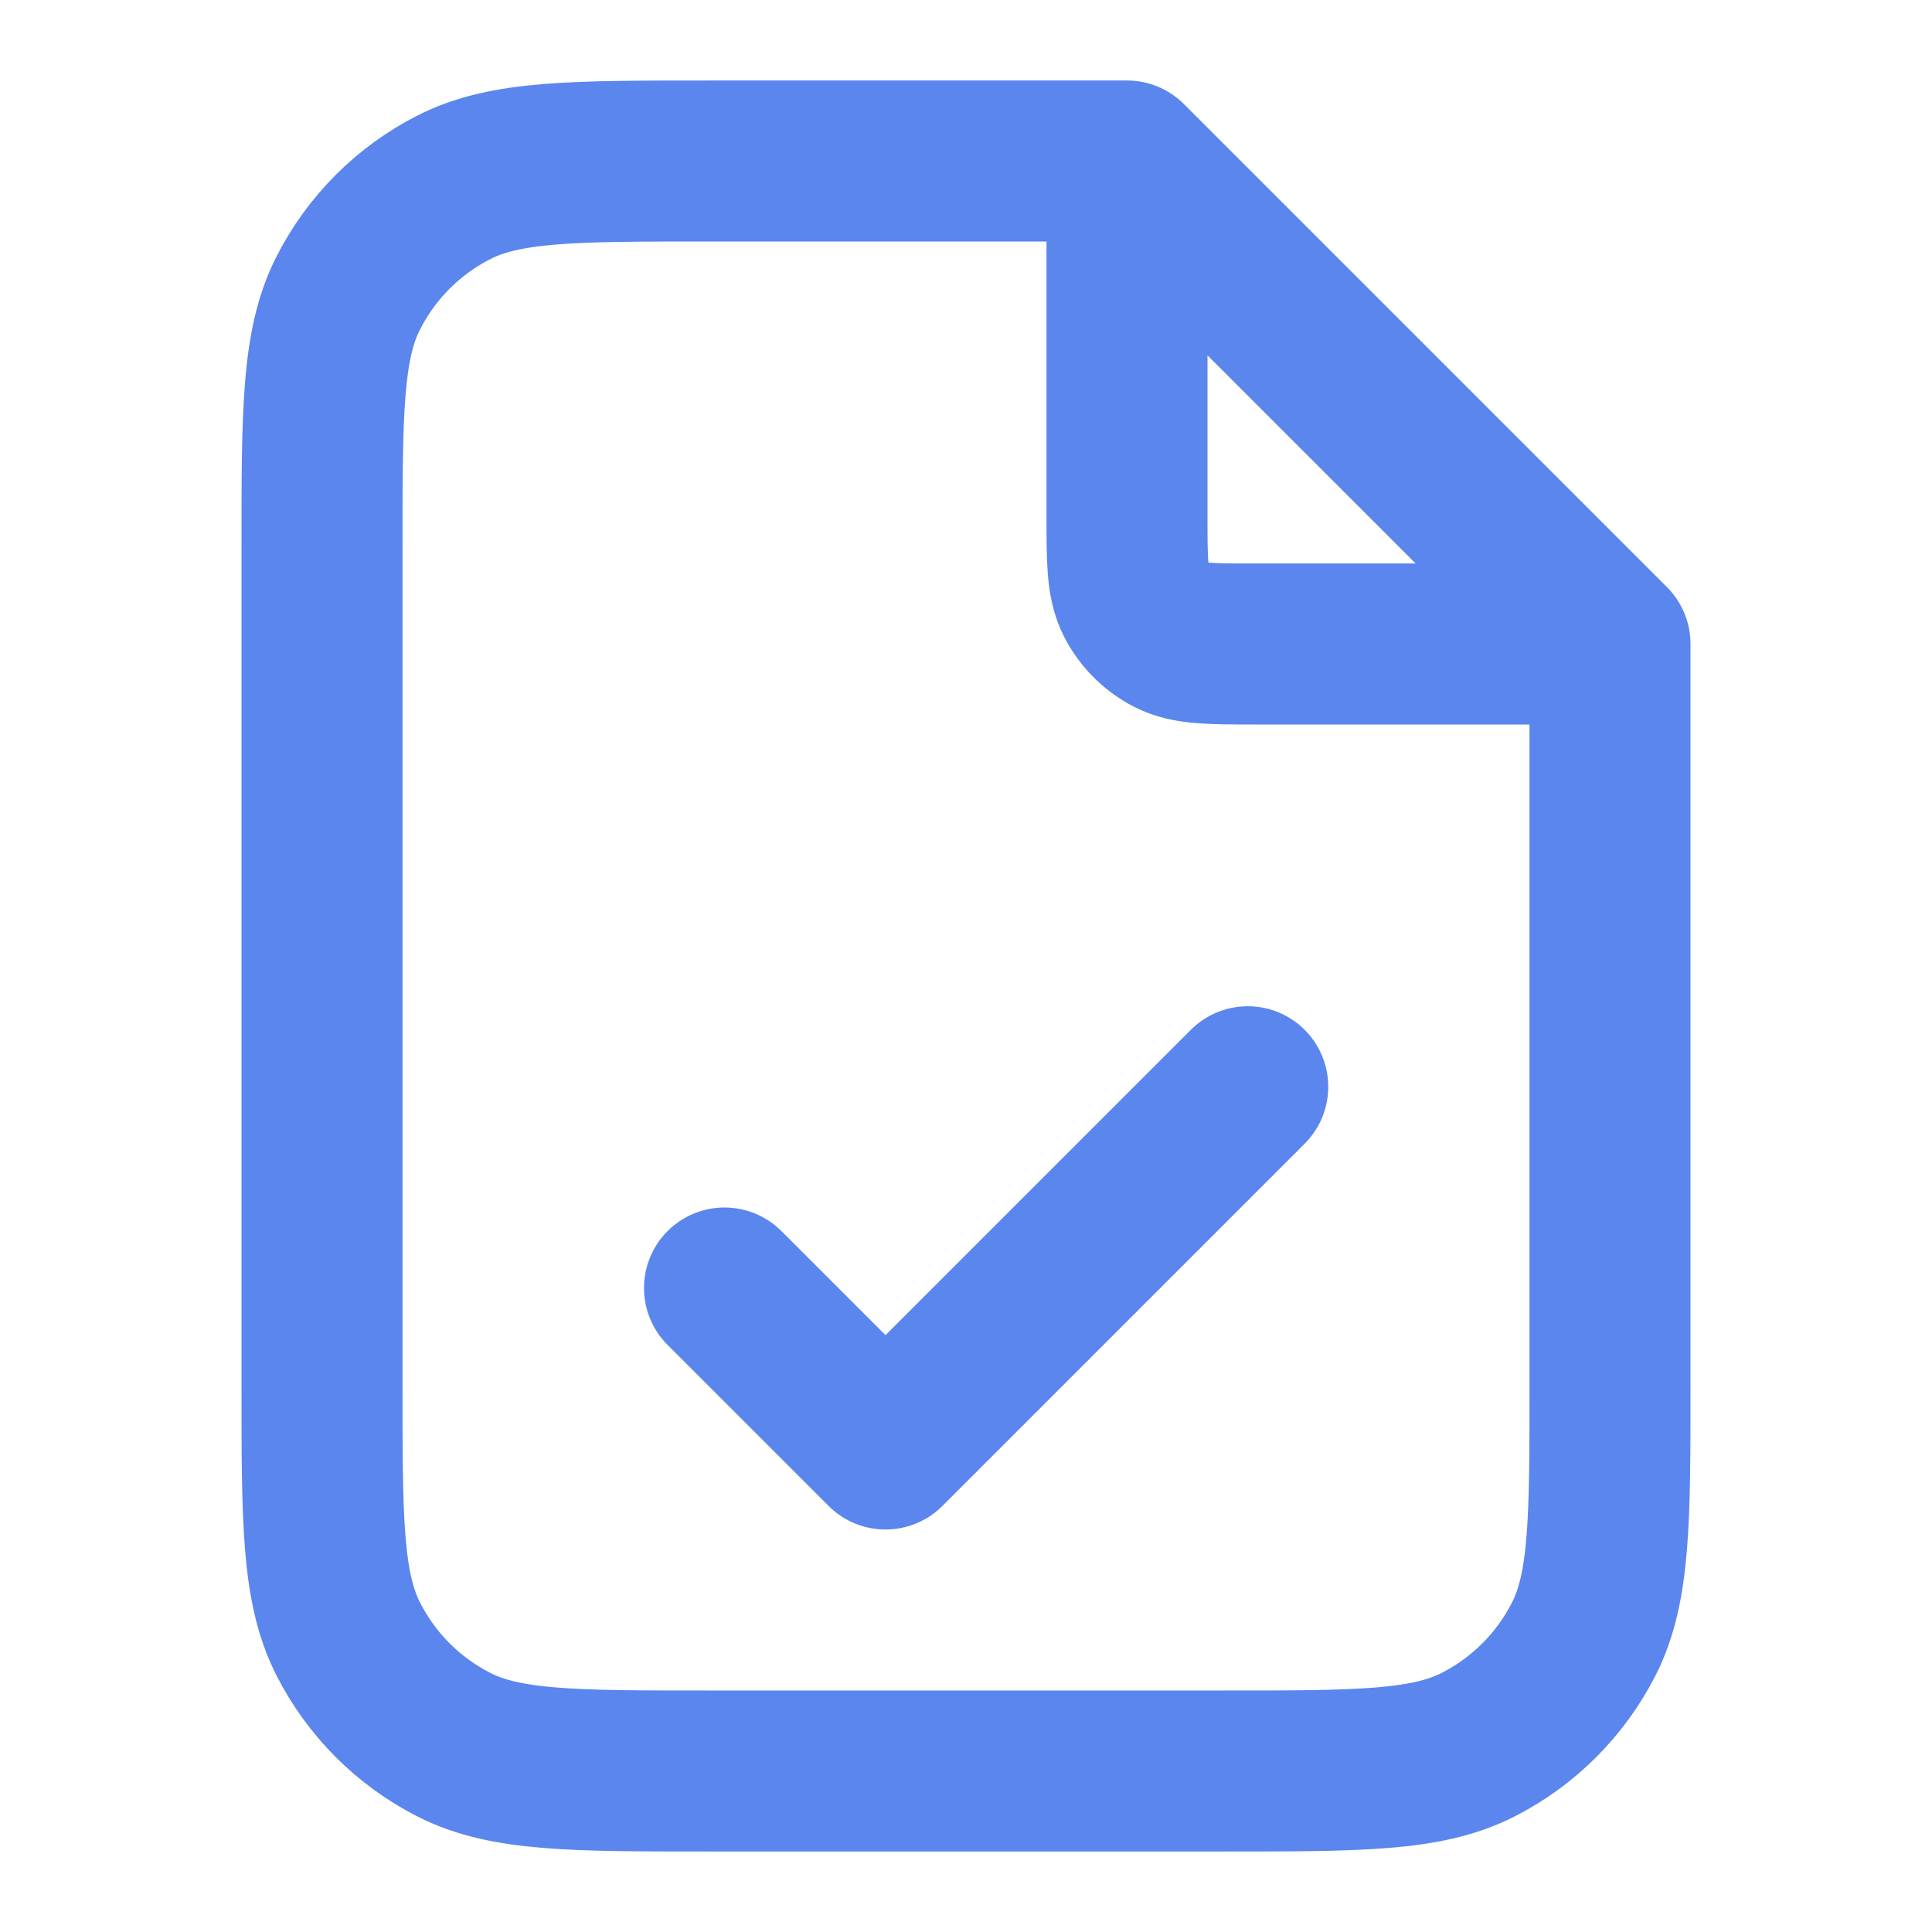
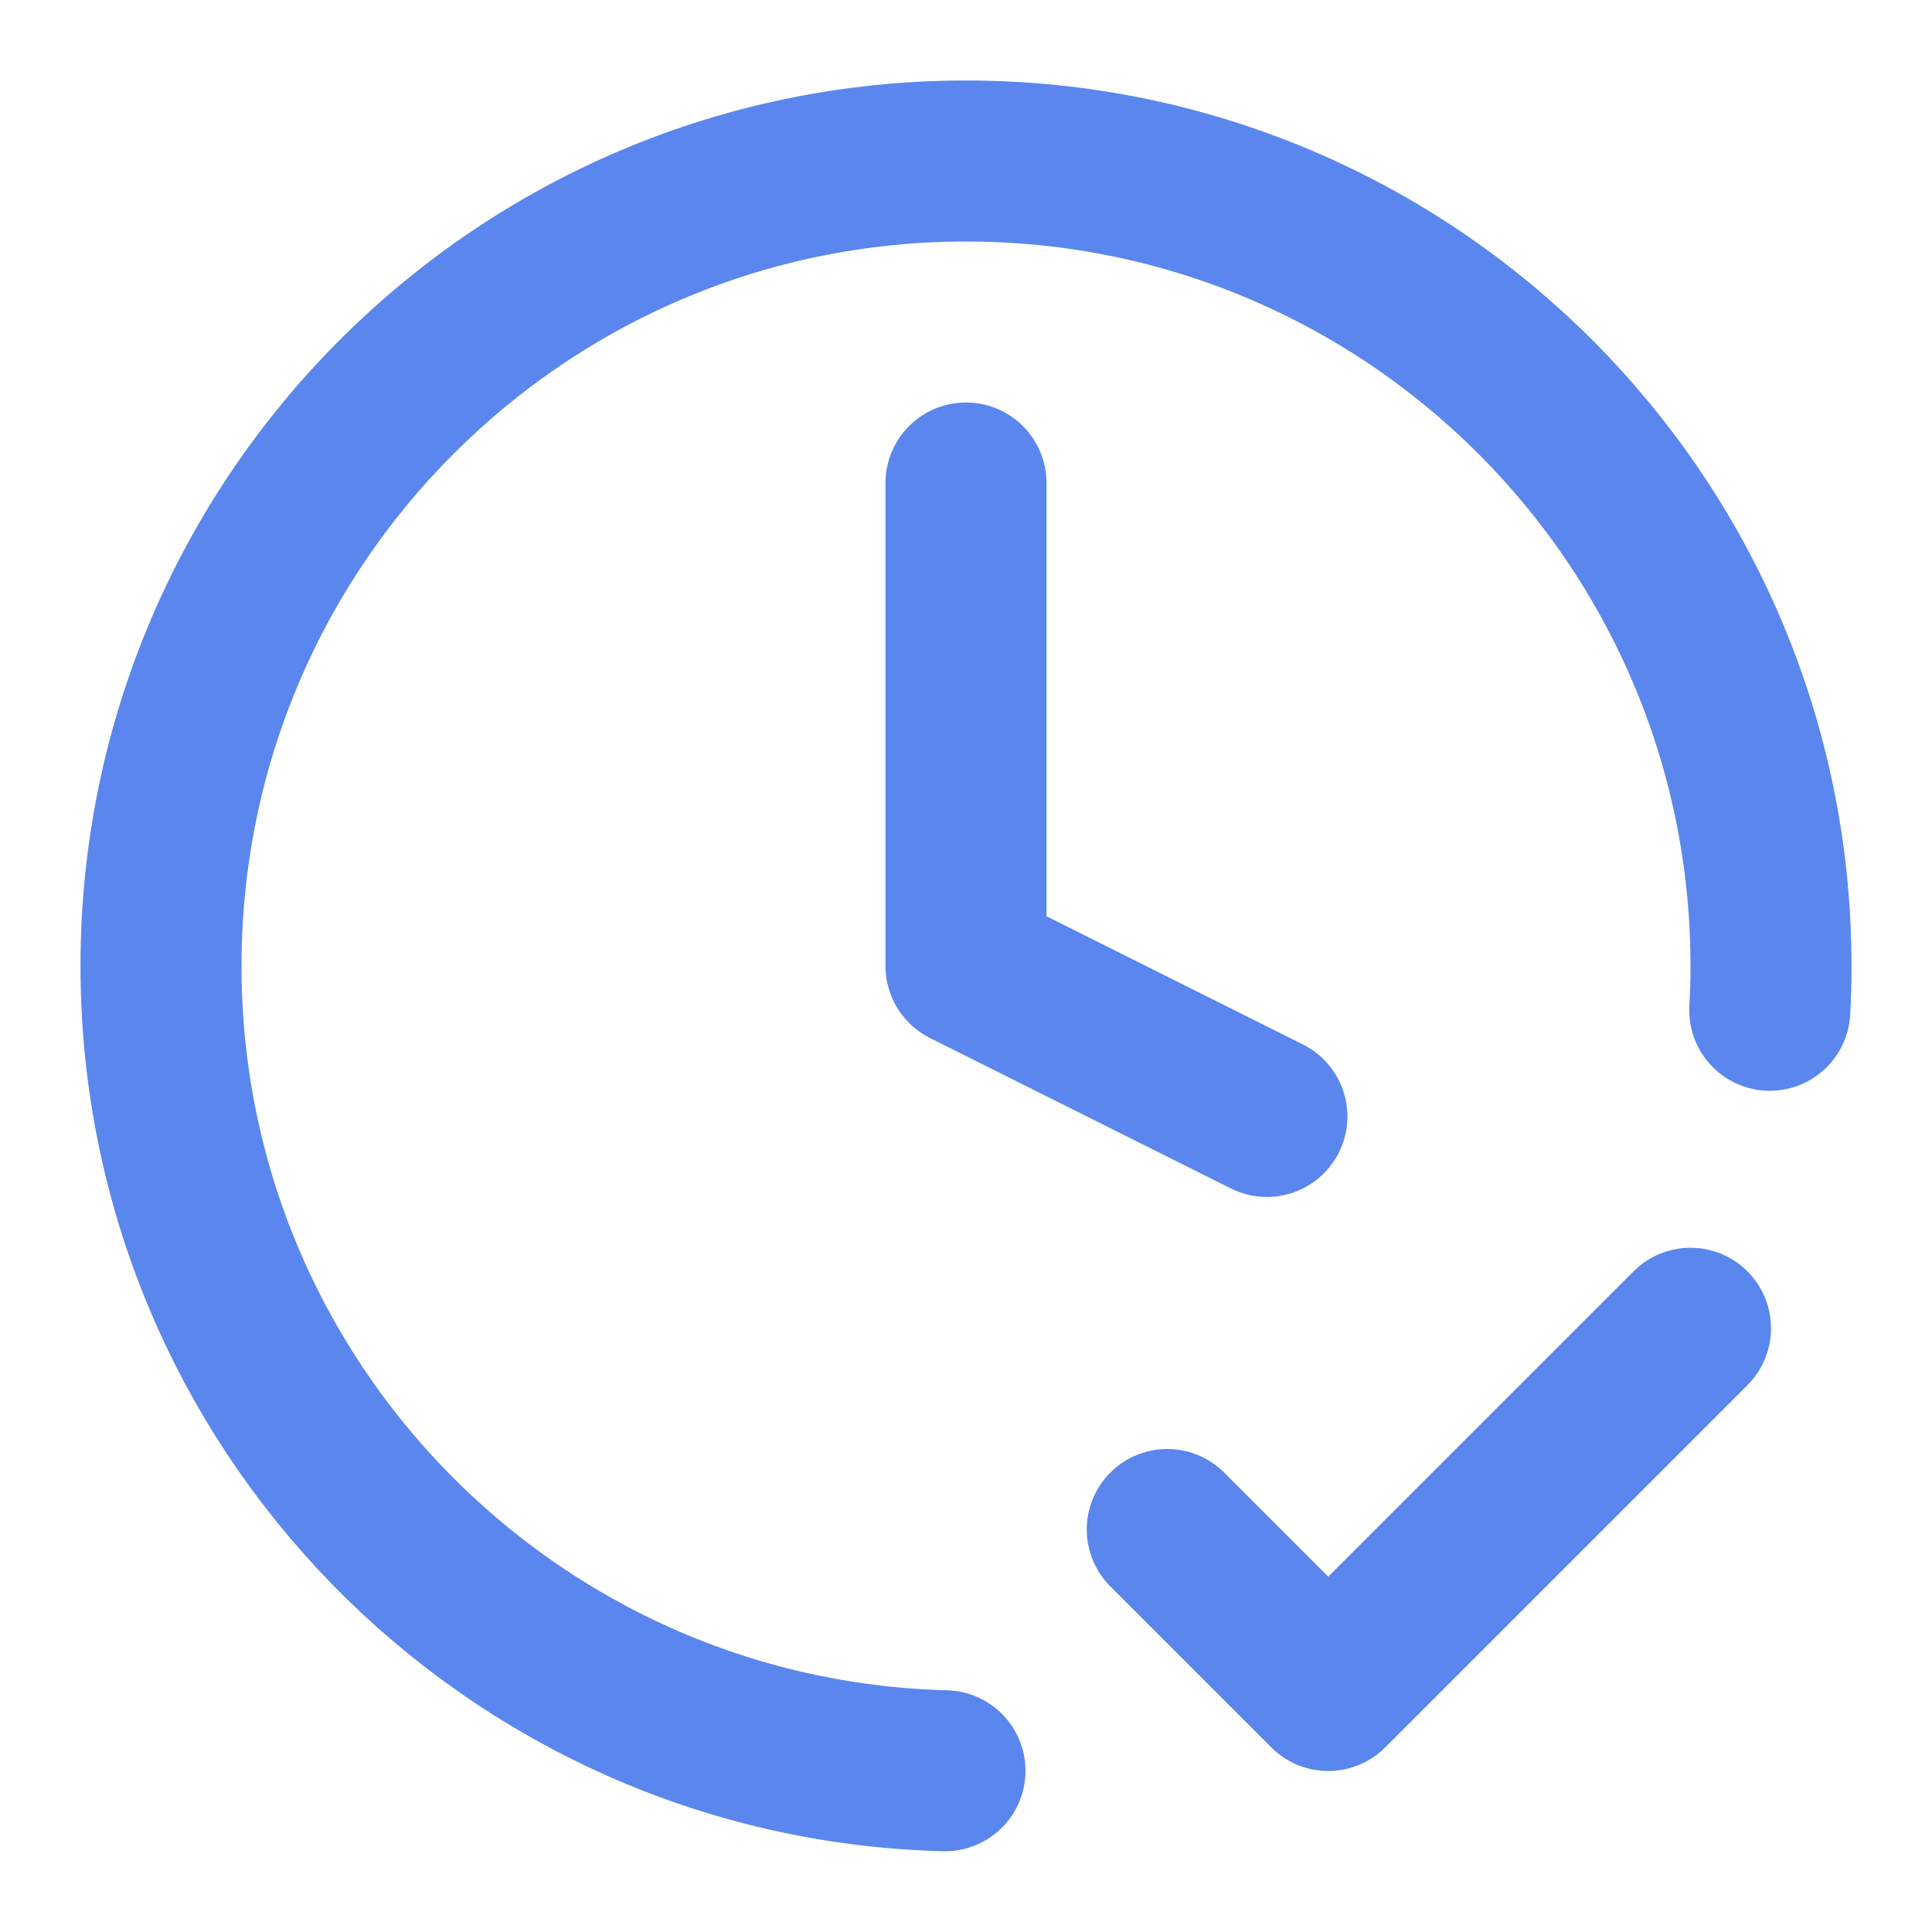
- <svg xmlns="http://www.w3.org/2000/svg" width="18" height="18" viewBox="0 0 18 18" fill="none">
-   <path d="M10.5 1.702V4.8C10.5 5.22 10.5 5.43 10.582 5.591C10.654 5.732 10.768 5.846 10.909 5.918C11.07 6 11.28 6 11.7 6H14.798M6.75 12L8.25 13.5L11.625 10.125M10.5 1.5H6.6C5.34 1.5 4.71 1.5 4.229 1.745C3.805 1.961 3.461 2.305 3.245 2.729C3 3.21 3 3.84 3 5.1V12.9C3 14.16 3 14.79 3.245 15.271C3.461 15.695 3.805 16.039 4.229 16.255C4.71 16.5 5.34 16.5 6.6 16.5H11.4C12.66 16.5 13.29 16.5 13.771 16.255C14.195 16.039 14.539 15.695 14.755 15.271C15 14.79 15 14.16 15 12.9V6L10.5 1.5Z" stroke="#5A86EE" stroke-width="1.5" stroke-linecap="round" stroke-linejoin="round" />
+ <svg xmlns="http://www.w3.org/2000/svg" width="24" height="24" viewBox="0 0 24 24" fill="none">
+   <path d="M14.5 19L16.5 21L21 16.5M21.985 12.55C21.995 12.368 22 12.184 22 12C22 6.477 17.523 2 12 2C6.477 2 2 6.477 2 12C2 17.435 6.337 21.858 11.739 21.997M12 6V12L15.738 13.869" stroke="#5A86EE" stroke-width="2" stroke-linecap="round" stroke-linejoin="round" />
</svg>
